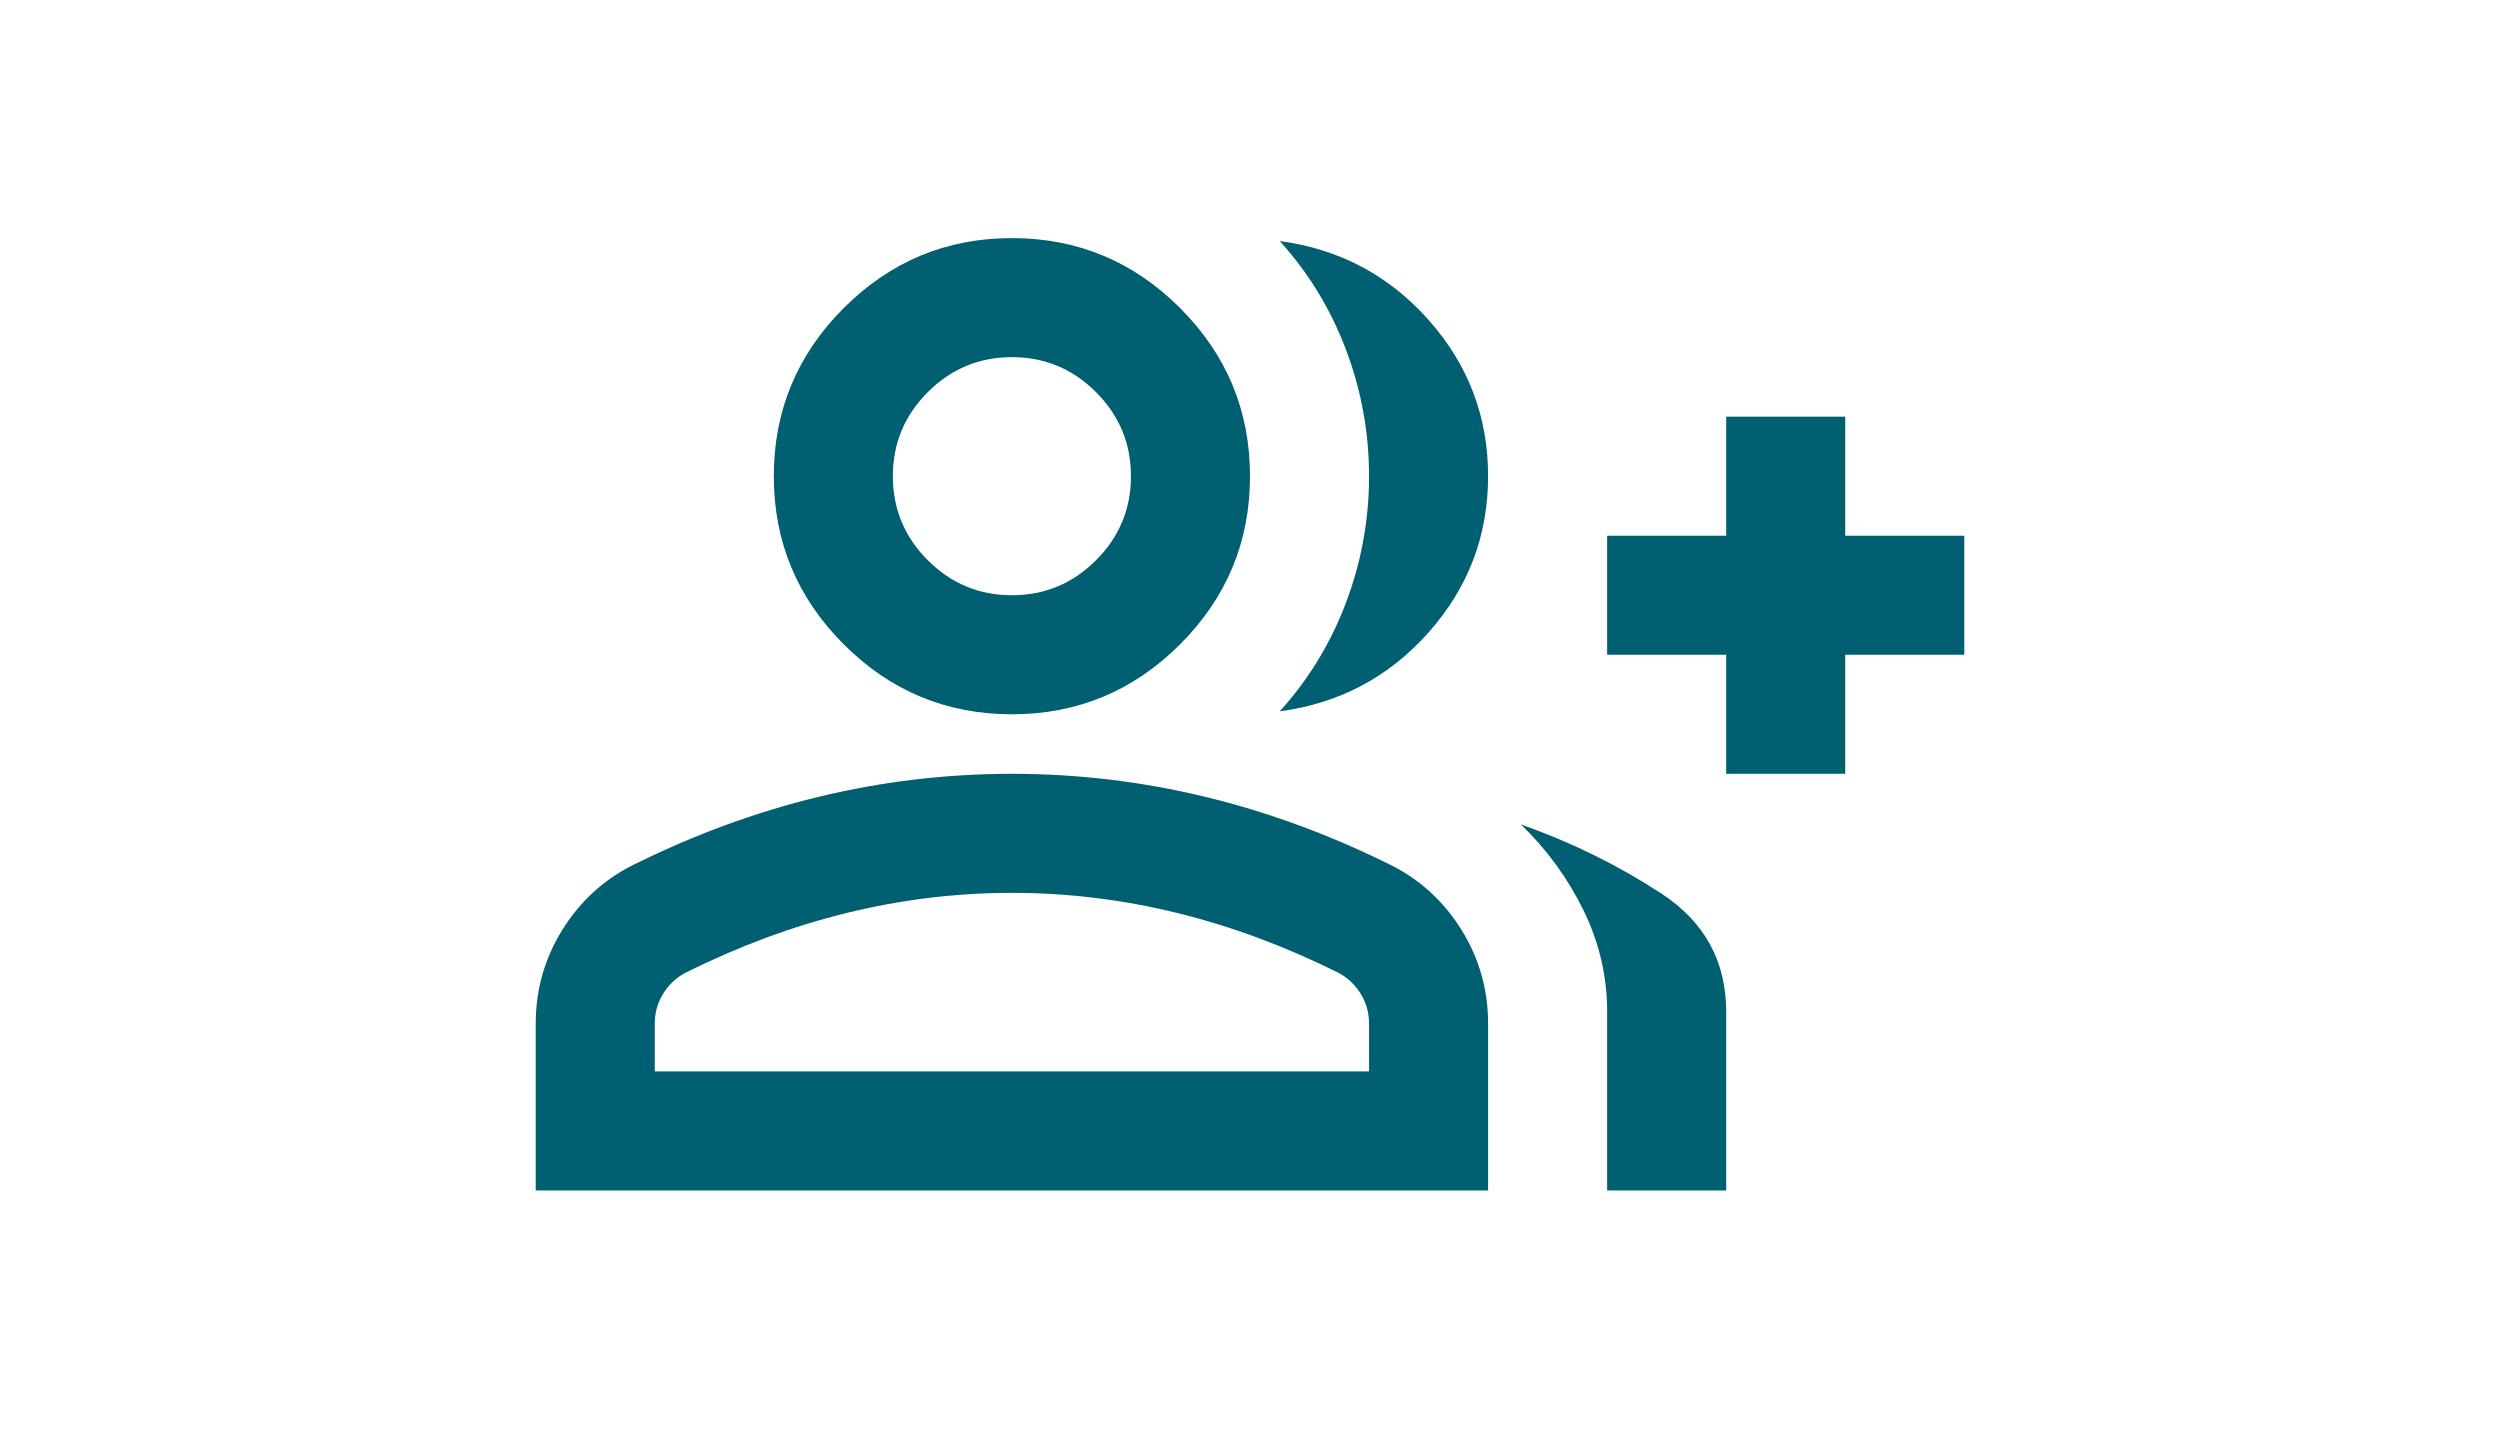
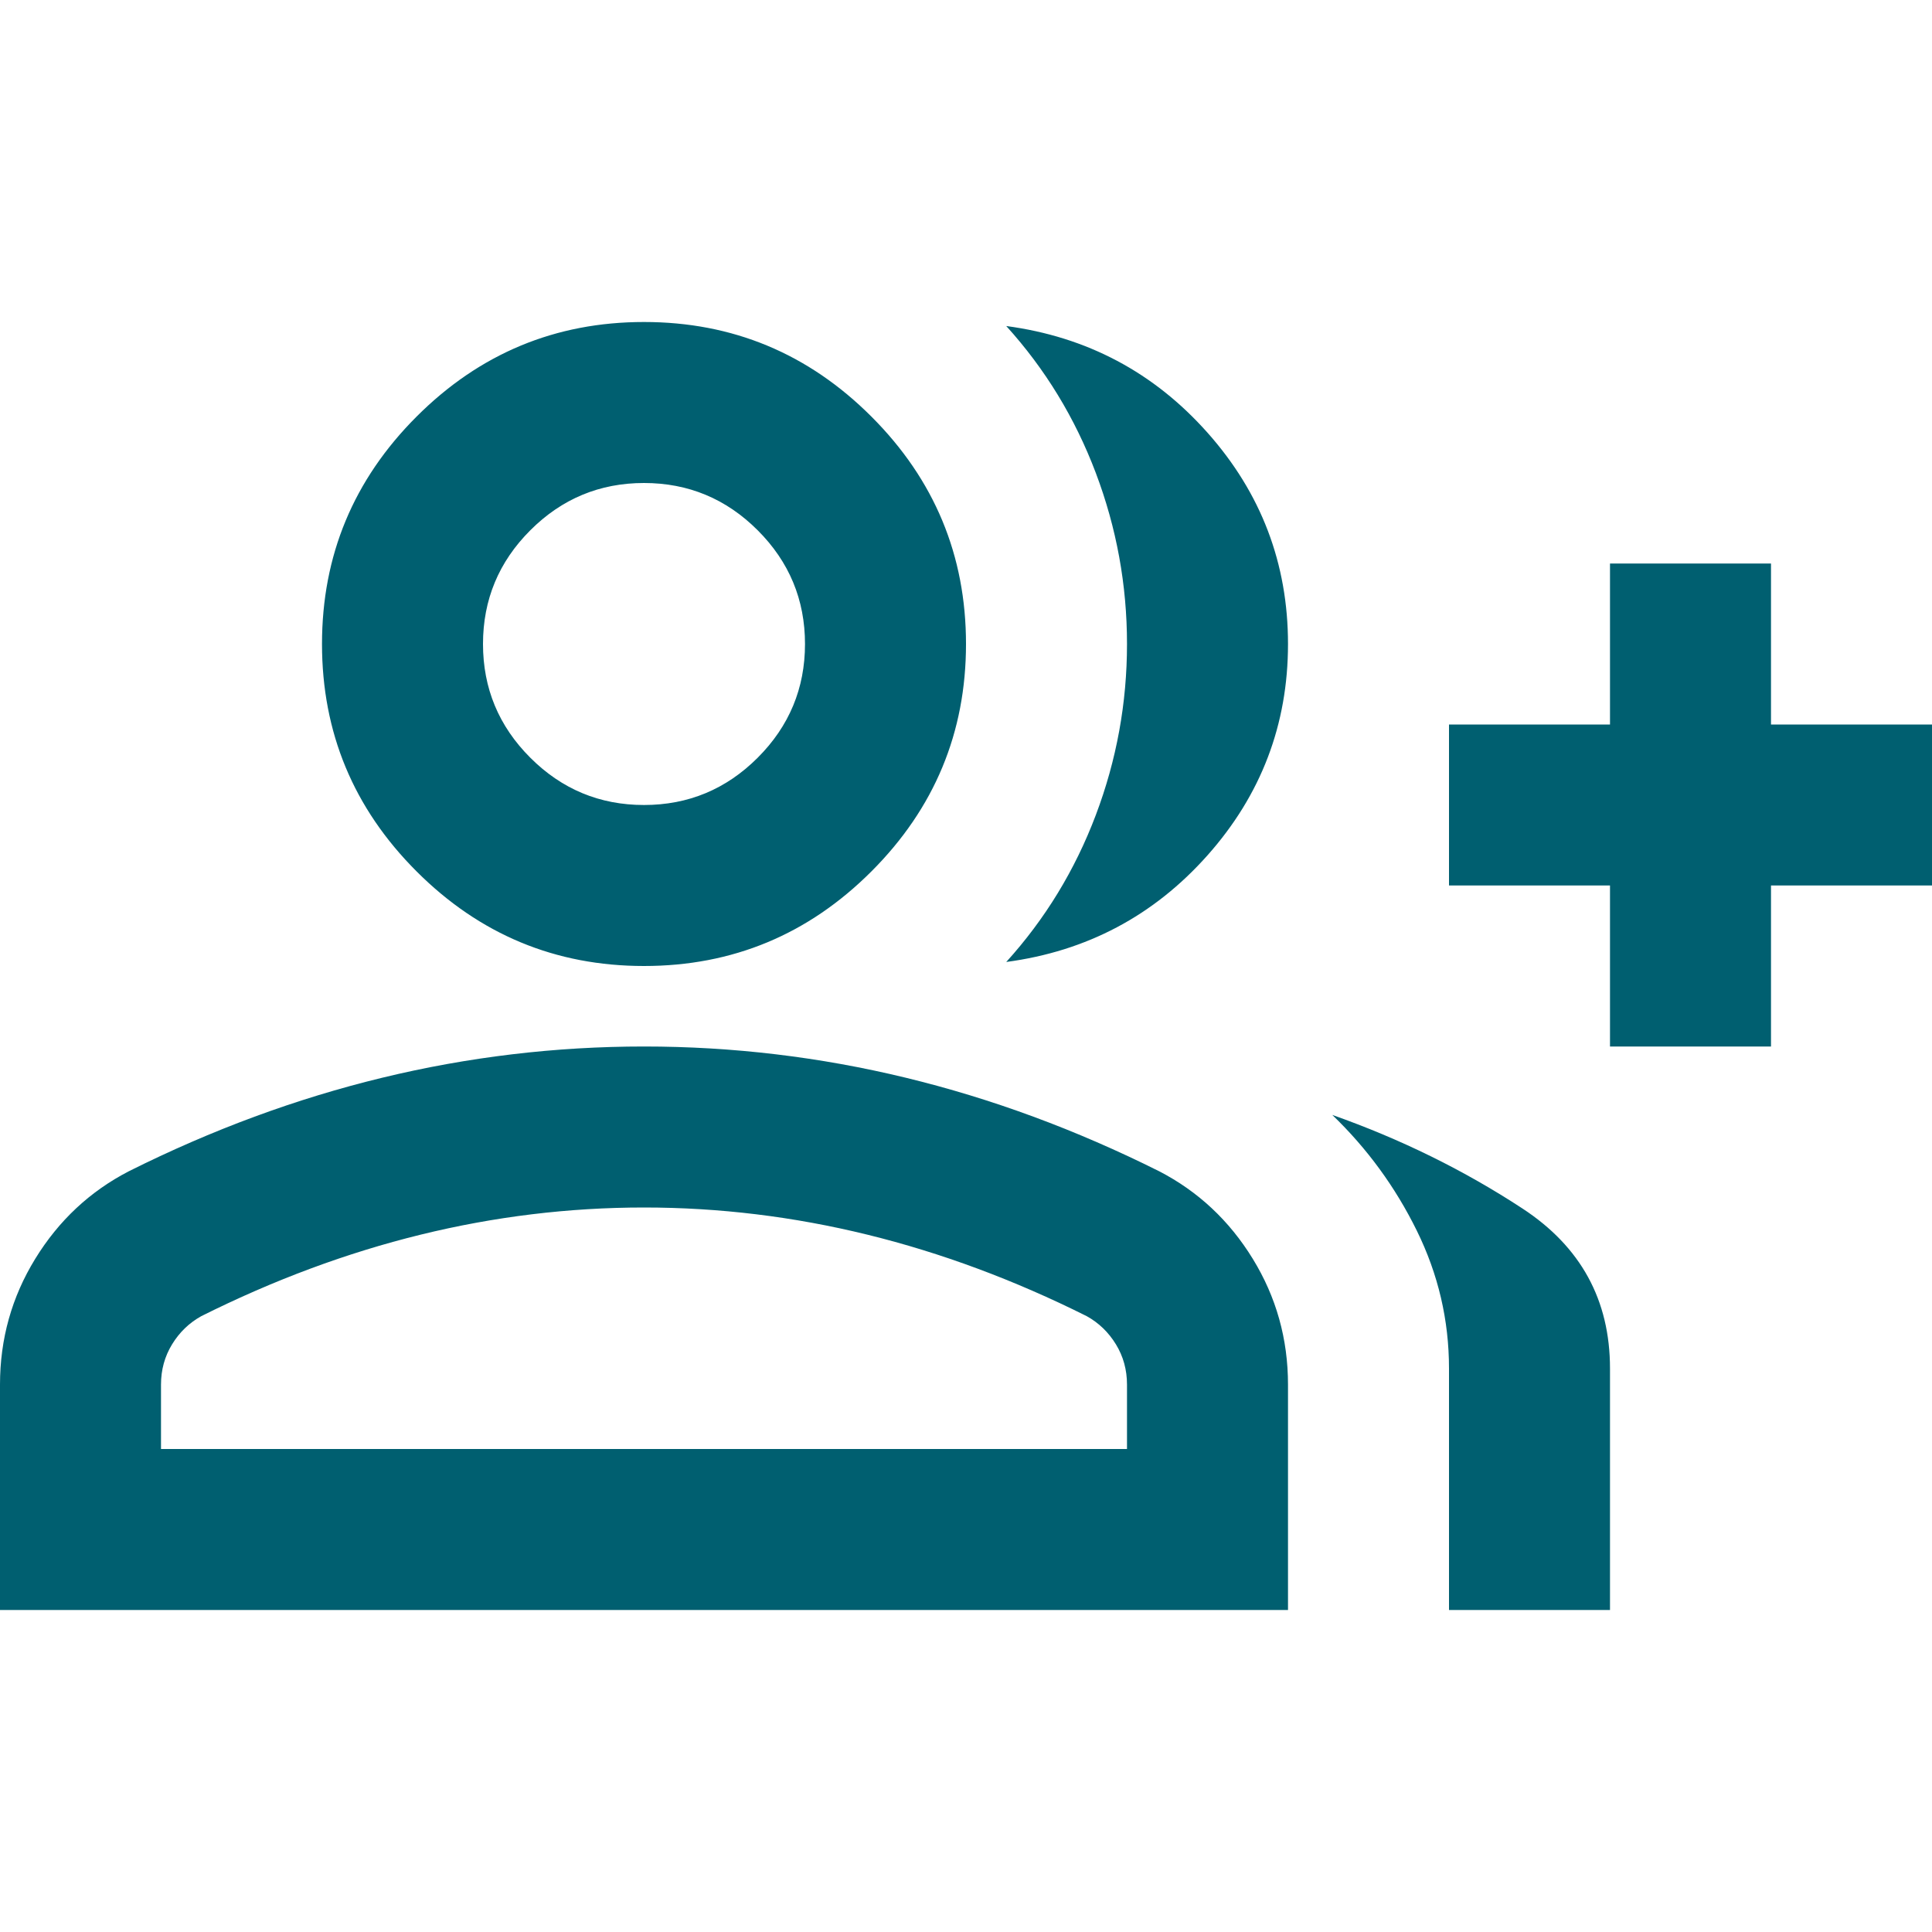
- <svg xmlns="http://www.w3.org/2000/svg" height="24px" viewBox="0 -960 960 960" width="42px" fill="#005F70">
+ <svg xmlns="http://www.w3.org/2000/svg" height="24px" viewBox="0 -960 960 960" width="24px" fill="#005F70">
  <path d="M500-482q29-32 44.5-73t15.5-85q0-44-15.5-85T500-798q60 8 100 53t40 105q0 60-40 105t-100 53Zm220 322v-120q0-36-16-68.5T662-406q51 18 94.5 46.5T800-280v120h-80Zm80-280v-80h-80v-80h80v-80h80v80h80v80h-80v80h-80Zm-480-40q-66 0-113-47t-47-113q0-66 47-113t113-47q66 0 113 47t47 113q0 66-47 113t-113 47ZM0-160v-112q0-34 17.5-62.5T64-378q62-31 126-46.5T320-440q66 0 130 15.5T576-378q29 15 46.5 43.5T640-272v112H0Zm320-400q33 0 56.5-23.5T400-640q0-33-23.5-56.5T320-720q-33 0-56.5 23.5T240-640q0 33 23.5 56.5T320-560ZM80-240h480v-32q0-11-5.5-20T540-306q-54-27-109-40.5T320-360q-56 0-111 13.5T100-306q-9 5-14.5 14T80-272v32Zm240-400Zm0 400Z" />
</svg>
